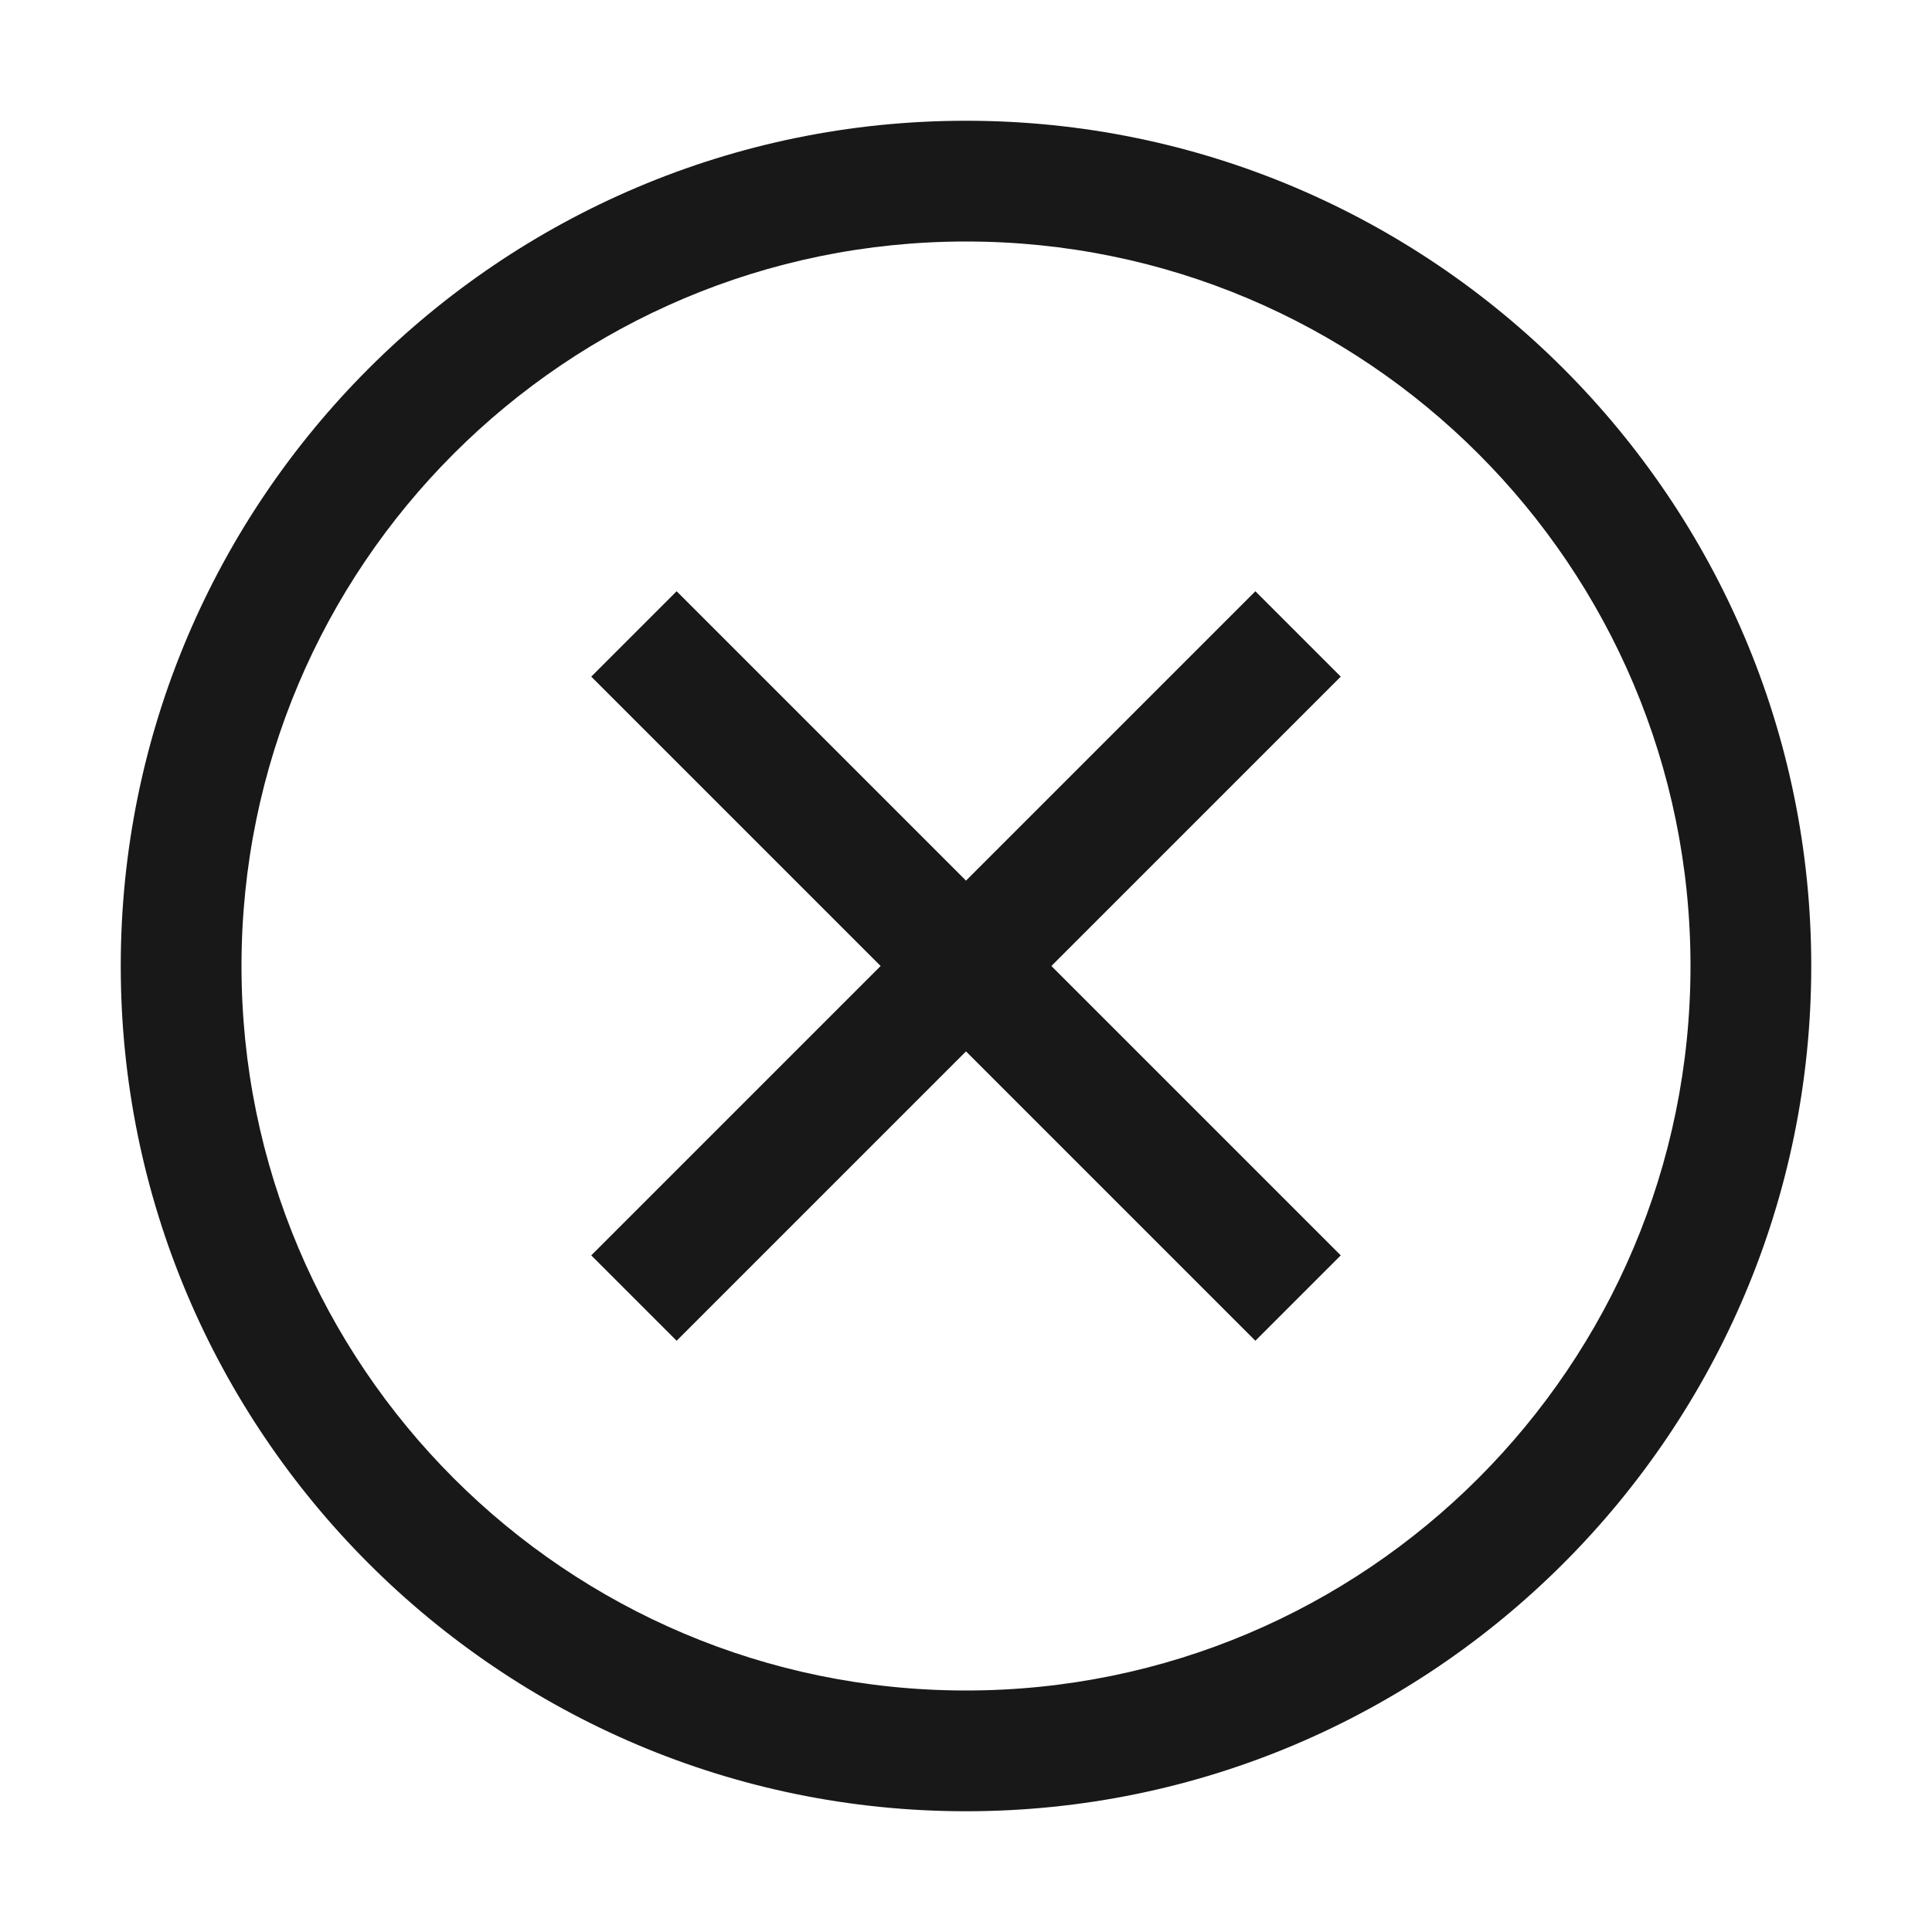
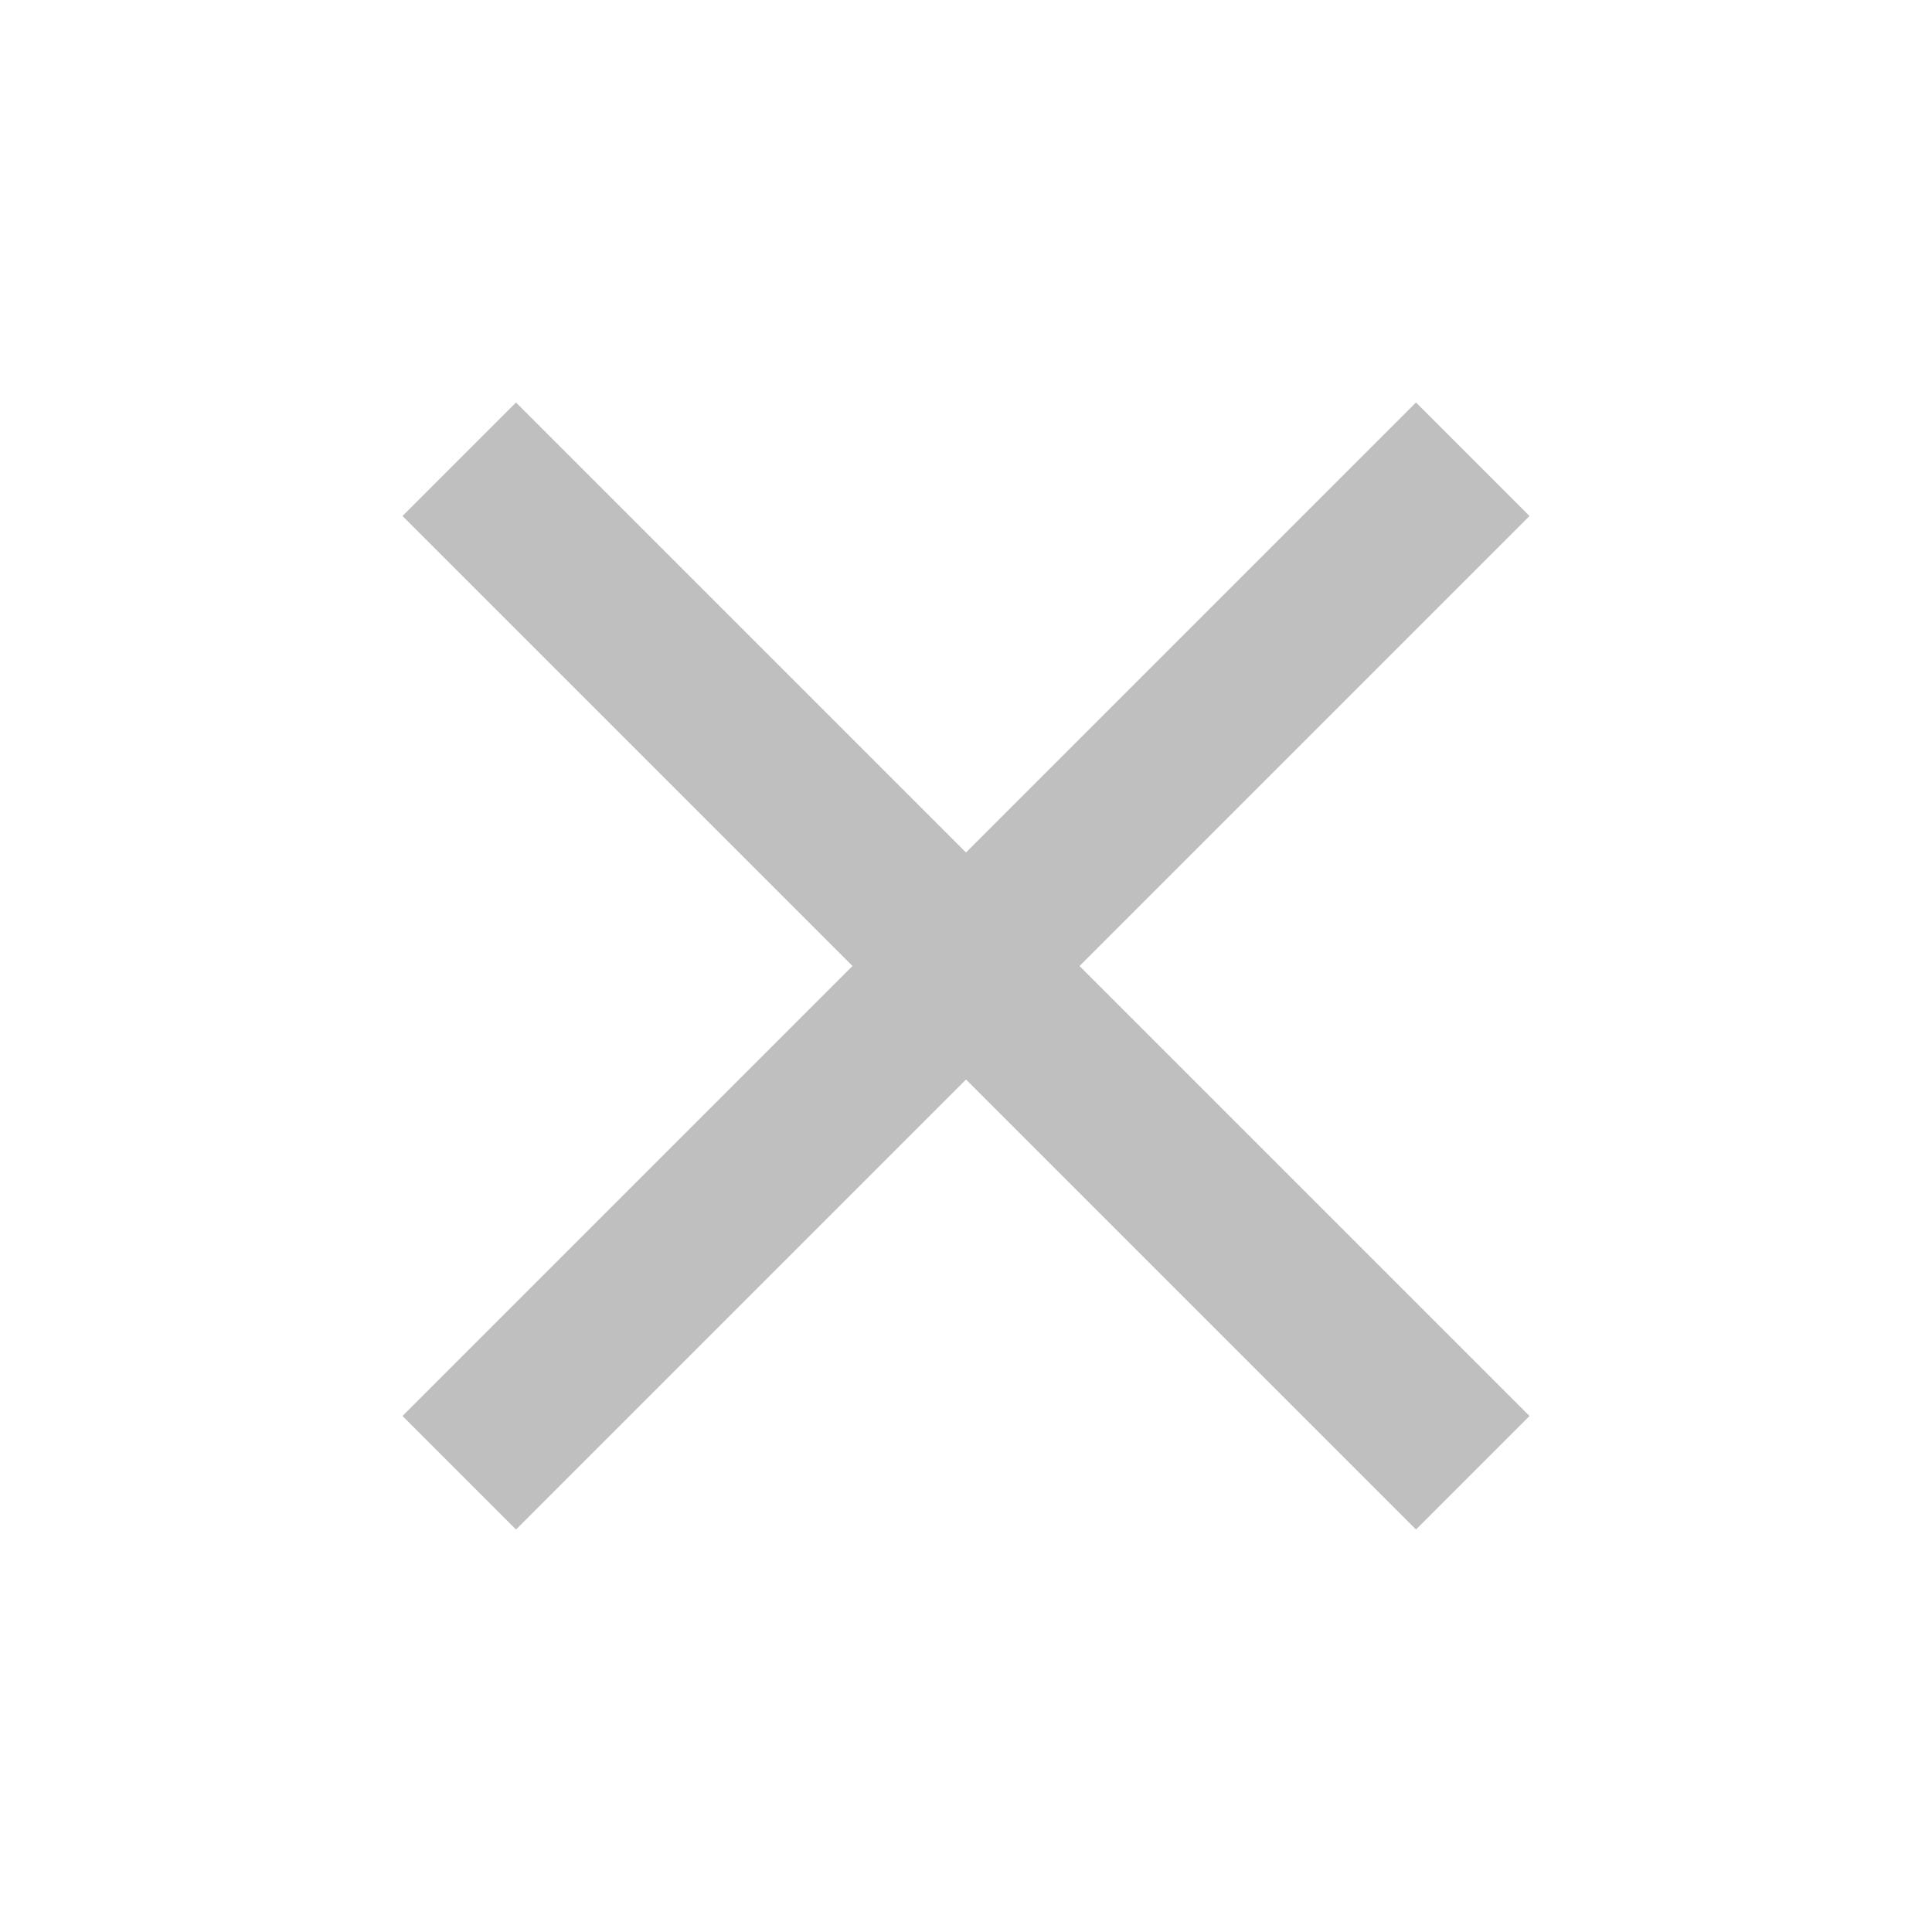
- <svg xmlns="http://www.w3.org/2000/svg" t="1559982965646" class="icon" style="" viewBox="0 0 1024 1024" version="1.1" p-id="2110" width="16" height="16">
+ <svg xmlns="http://www.w3.org/2000/svg" t="1564539871958" class="icon" viewBox="0 0 1024 1024" version="1.1" p-id="3259" width="48" height="48">
  <defs>
    <style type="text/css" />
  </defs>
-   <path d="M512 896C299.936 896 128 724.064 128 512S299.936 128 512 128s384 171.936 384 384-171.936 384-384 384m0-832C264.96 64 64 264.96 64 512s200.96 448 448 448 448-200.96 448-448S759.04 64 512 64" fill="#181818" p-id="2111" />
-   <path d="M665.376 313.376L512 466.752l-153.376-153.376-45.248 45.248L466.752 512l-153.376 153.376 45.248 45.248L512 557.248l153.376 153.376 45.248-45.248L557.248 512l153.376-153.376z" fill="#181818" p-id="2112" />
+   <path d="M810.667 273.493L750.507 213.333 512 451.84 273.493 213.333 213.333 273.493 451.84 512 213.333 750.507 273.493 810.667 512 572.16 750.507 810.667 810.667 750.507 572.16 512z" p-id="3260" fill="#bfbfbf" />
</svg>
